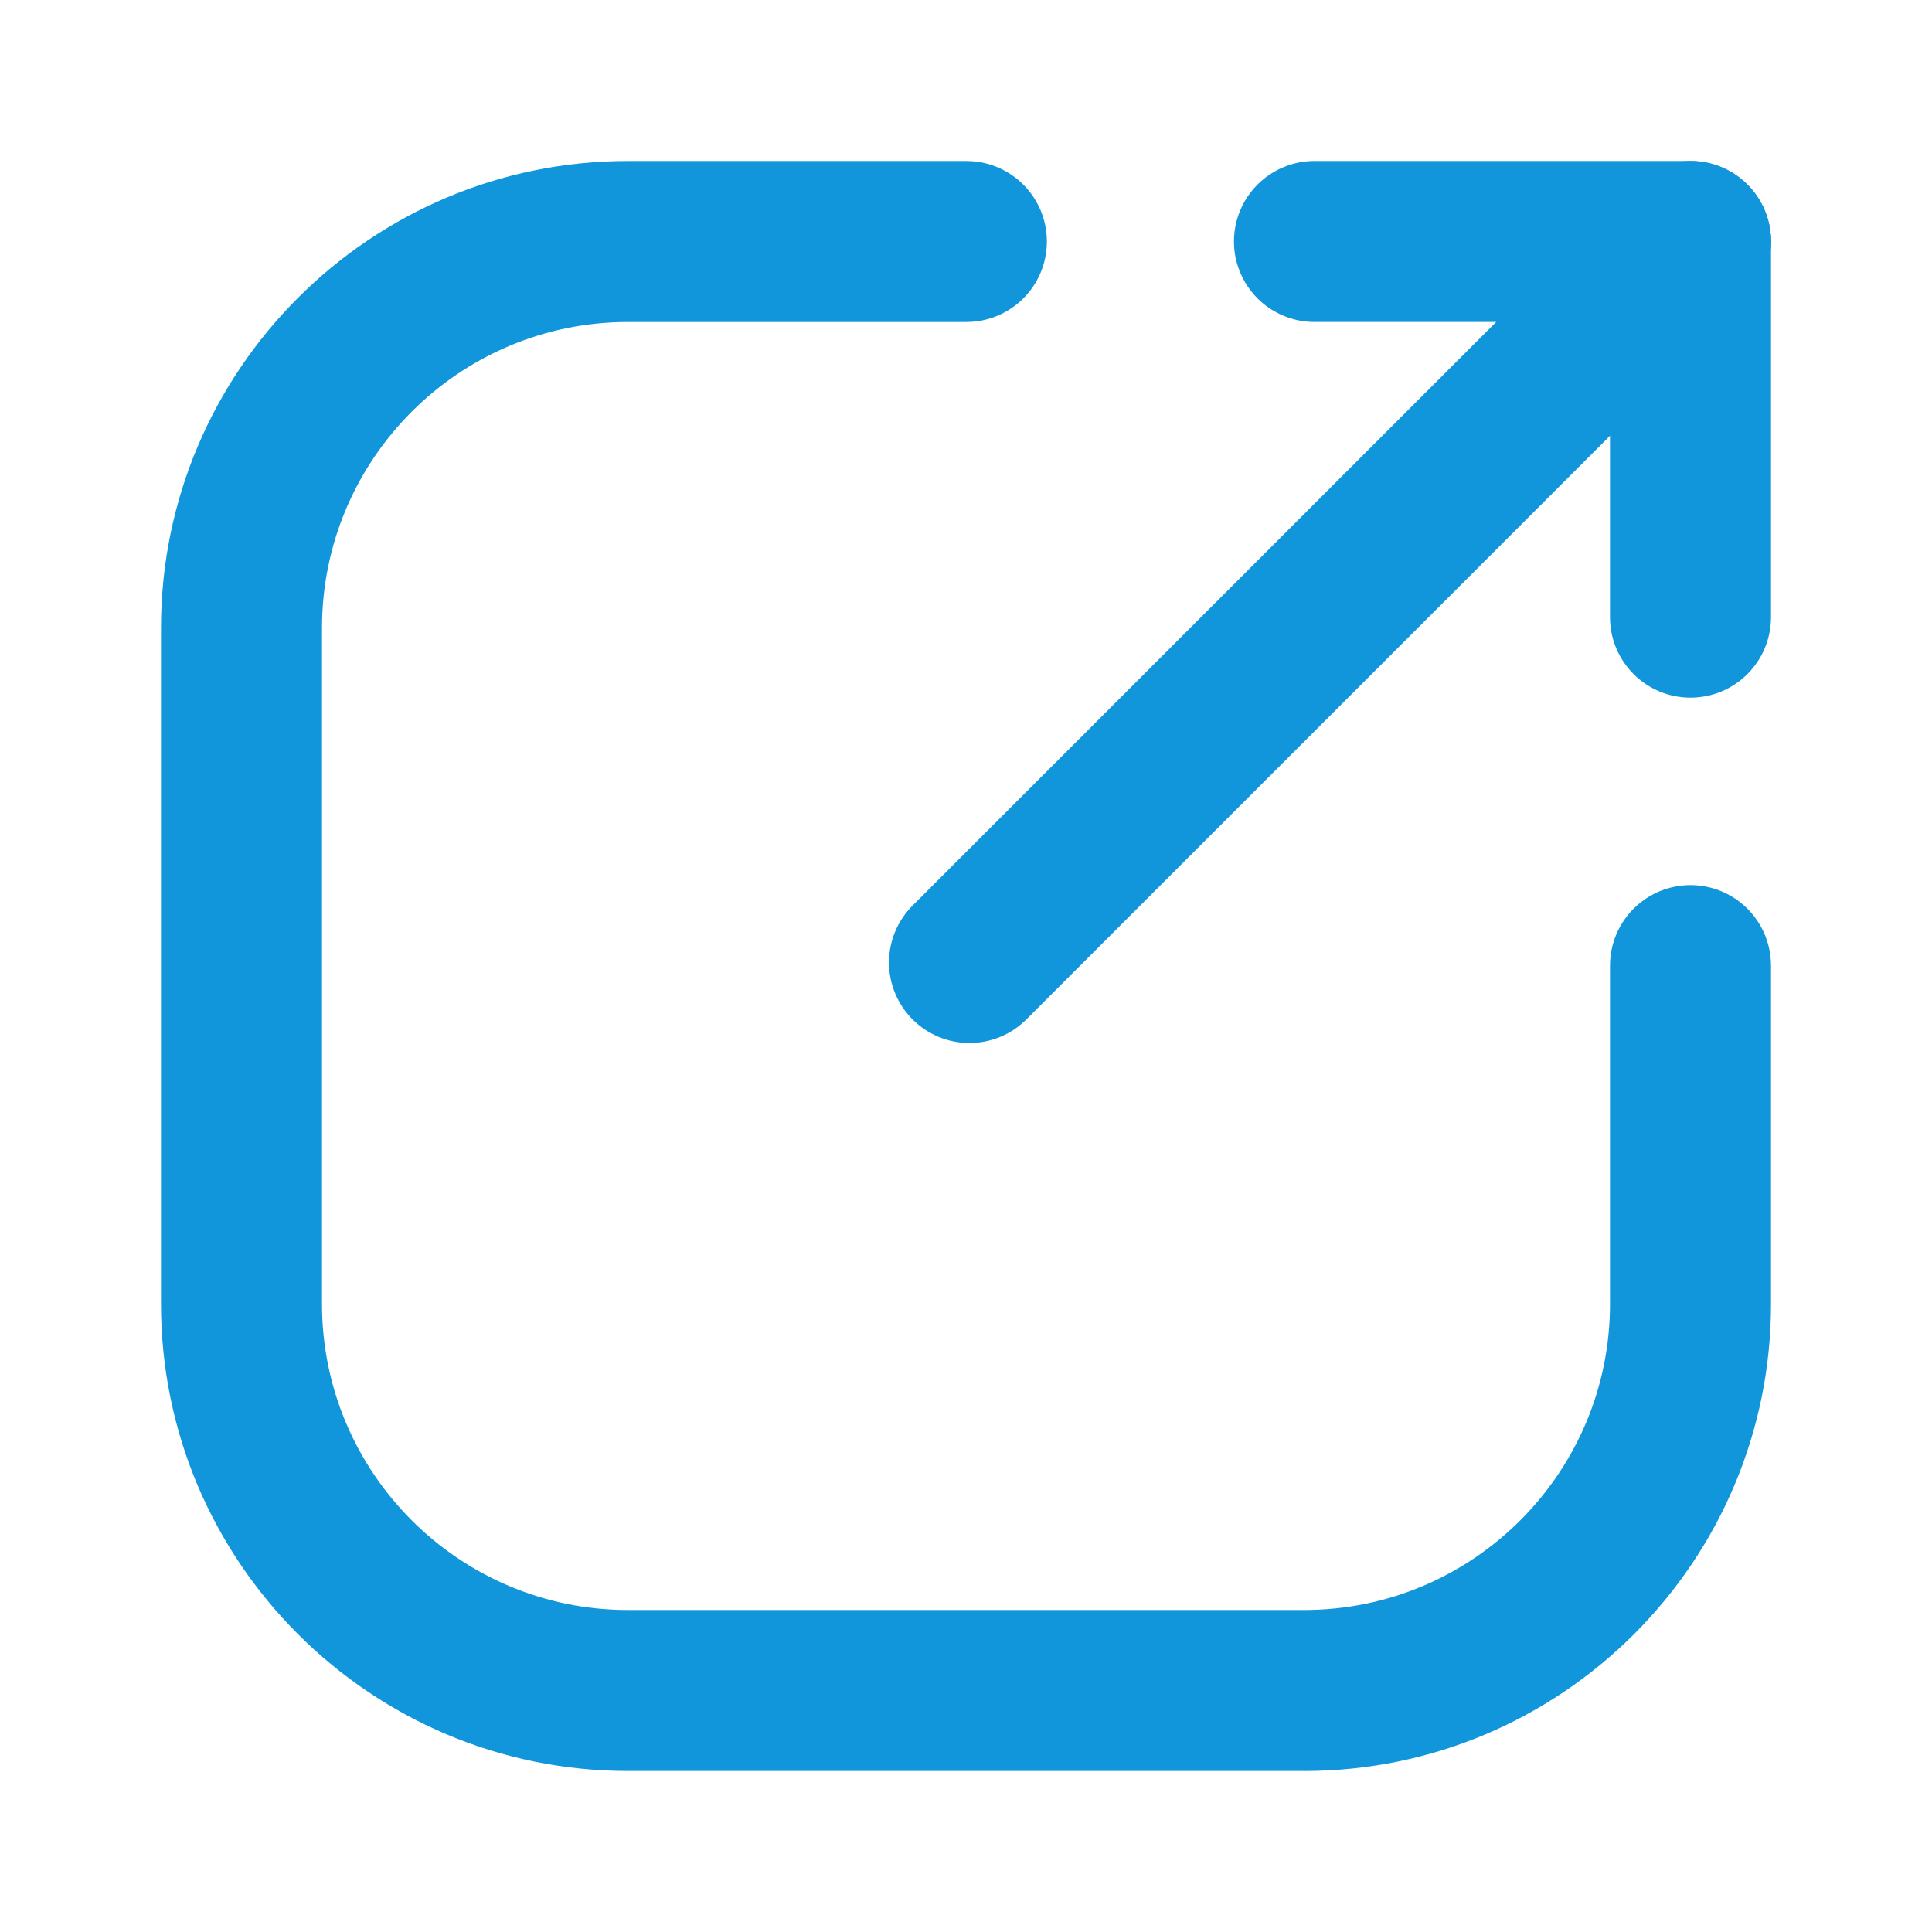
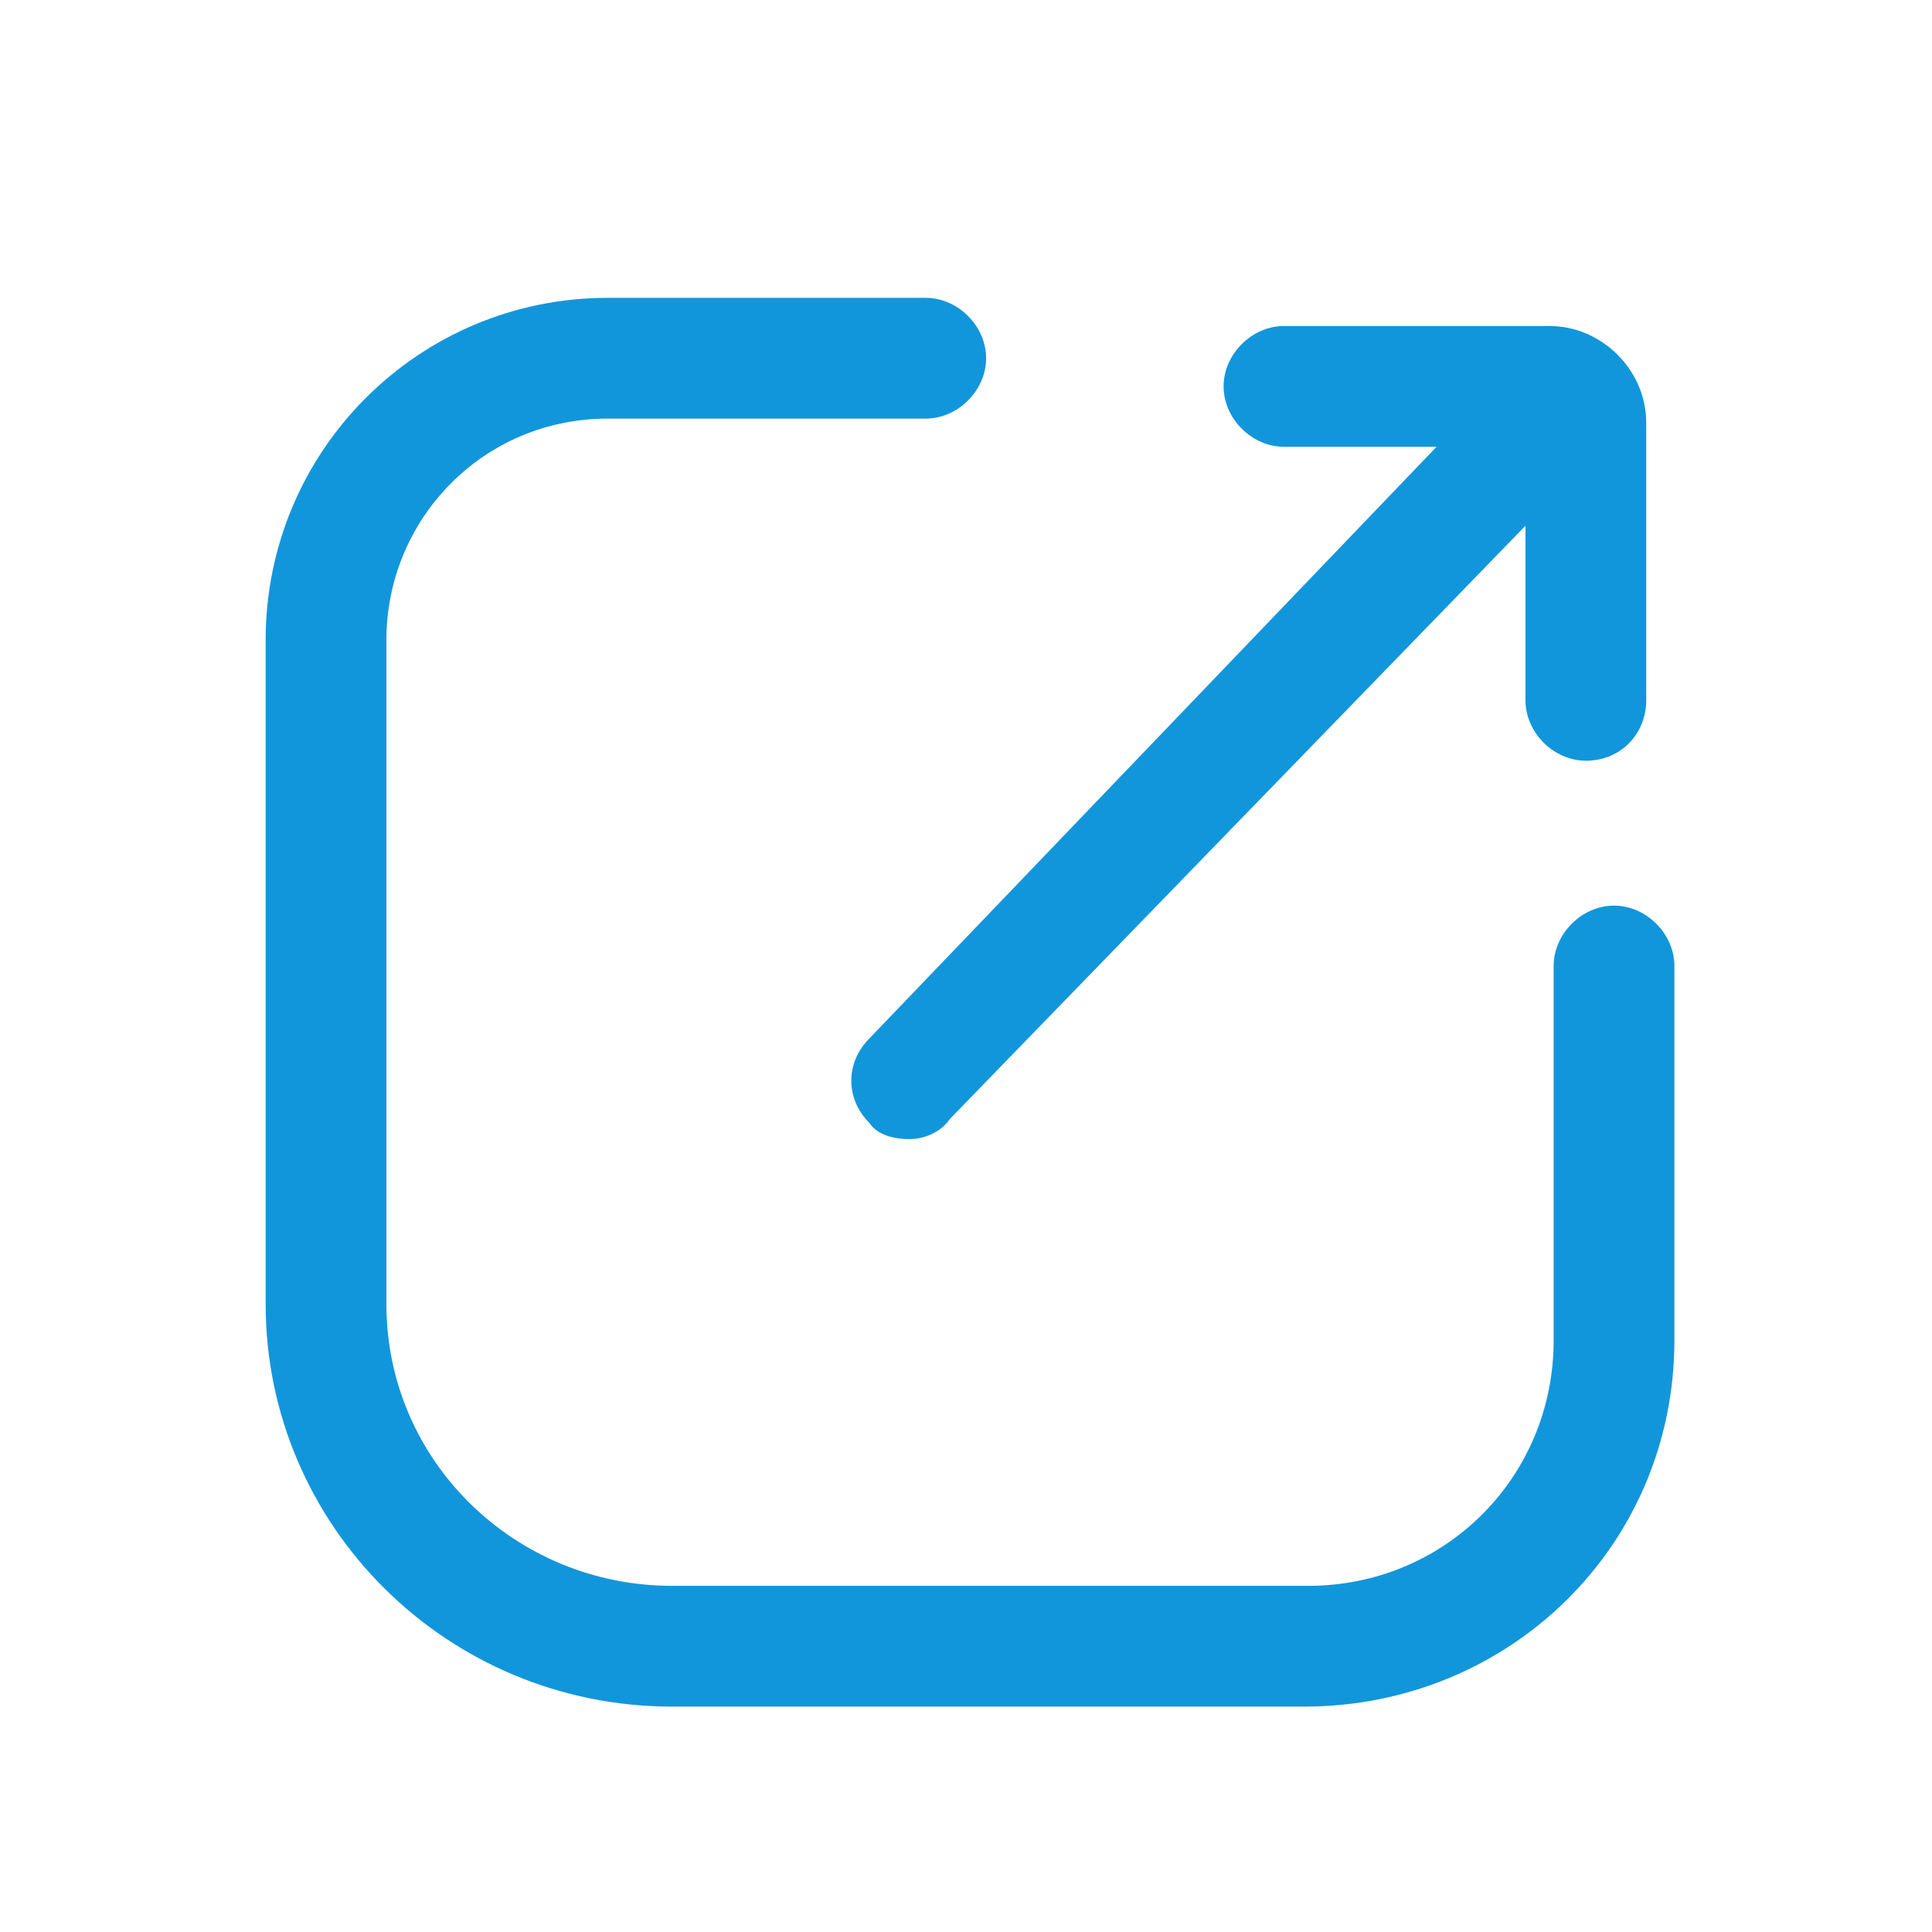
- <svg xmlns="http://www.w3.org/2000/svg" t="1729426037897" class="icon" viewBox="0 0 1024 1024" version="1.1" p-id="21556" width="32" height="32">
-   <path d="M691.2 938.652H332.8c-136.448 0-247.467-111.019-247.467-247.467V332.8c0-136.448 111.019-247.467 247.467-247.467H512a42.667 42.667 0 1 1 0 85.333H332.8c-89.387 0-162.133 72.732-162.133 162.133v358.4C170.667 780.615 243.413 853.333 332.8 853.333h358.4c89.401 0 162.133-72.718 162.133-162.133V512a42.667 42.667 0 1 1 85.333 0v179.2C938.667 827.648 827.662 938.667 691.2 938.667" fill="#1296db" p-id="21557" />
-   <path d="M483.684 540.302a42.638 42.638 0 0 1 0-60.331l382.151-382.151a42.638 42.638 0 0 1 60.331 0 42.638 42.638 0 0 1 0 60.331L544 540.302a42.638 42.638 0 0 1-60.331 0" fill="#1296db" p-id="21558" />
-   <path d="M938.667 127.986a42.667 42.667 0 0 1-42.667 42.667H696.889a42.667 42.667 0 1 1 0-85.333h199.111a42.667 42.667 0 0 1 42.667 42.667" fill="#1296db" p-id="21559" />
-   <path d="M896 369.764a42.667 42.667 0 0 1-42.667-42.667v-199.111a42.667 42.667 0 0 1 85.333 0v199.111a42.667 42.667 0 0 1-42.667 42.667" fill="#1296db" p-id="21560" />
+ <svg xmlns="http://www.w3.org/2000/svg" t="1729488259818" class="icon" viewBox="0 0 1024 1024" version="1.1" p-id="53360" width="32" height="32">
+   <path d="M691.2 904.533H356.267c-119.467 0-215.467-96-215.467-213.333V339.2c0-100.267 81.067-181.333 181.333-181.333H490.667c17.067 0 32 14.933 32 32s-14.933 32-32 32h-168.533c-66.133 0-117.333 53.333-117.333 117.333v352c0 83.2 68.267 149.333 151.467 149.333h337.067c72.533 0 130.133-57.6 130.133-130.133V512c0-17.067 14.933-32 32-32s32 14.933 32 32v198.4c0 108.8-87.467 194.133-196.267 194.133z" p-id="53361" fill="#1296db" />
+   <path d="M482.133 603.733c-8.533 0-17.067-2.133-21.333-8.533-12.8-12.8-12.8-32 0-44.8L806.4 189.867c12.8-12.8 32-12.8 44.8 0 12.8 12.8 12.8 32 0 44.8L503.467 593.067c-4.267 6.4-12.8 10.667-21.333 10.667z" fill="#1296db" p-id="53362" />
+   <path d="M840.533 403.2c-17.067 0-32-14.933-32-32v-134.4h-128c-17.067 0-32-14.933-32-32s14.933-32 32-32h140.8c27.733 0 51.2 23.467 51.2 51.2v147.2c0 17.067-12.8 32-32 32z m-19.2-166.4z" fill="#1296db" p-id="53363" />
</svg>
